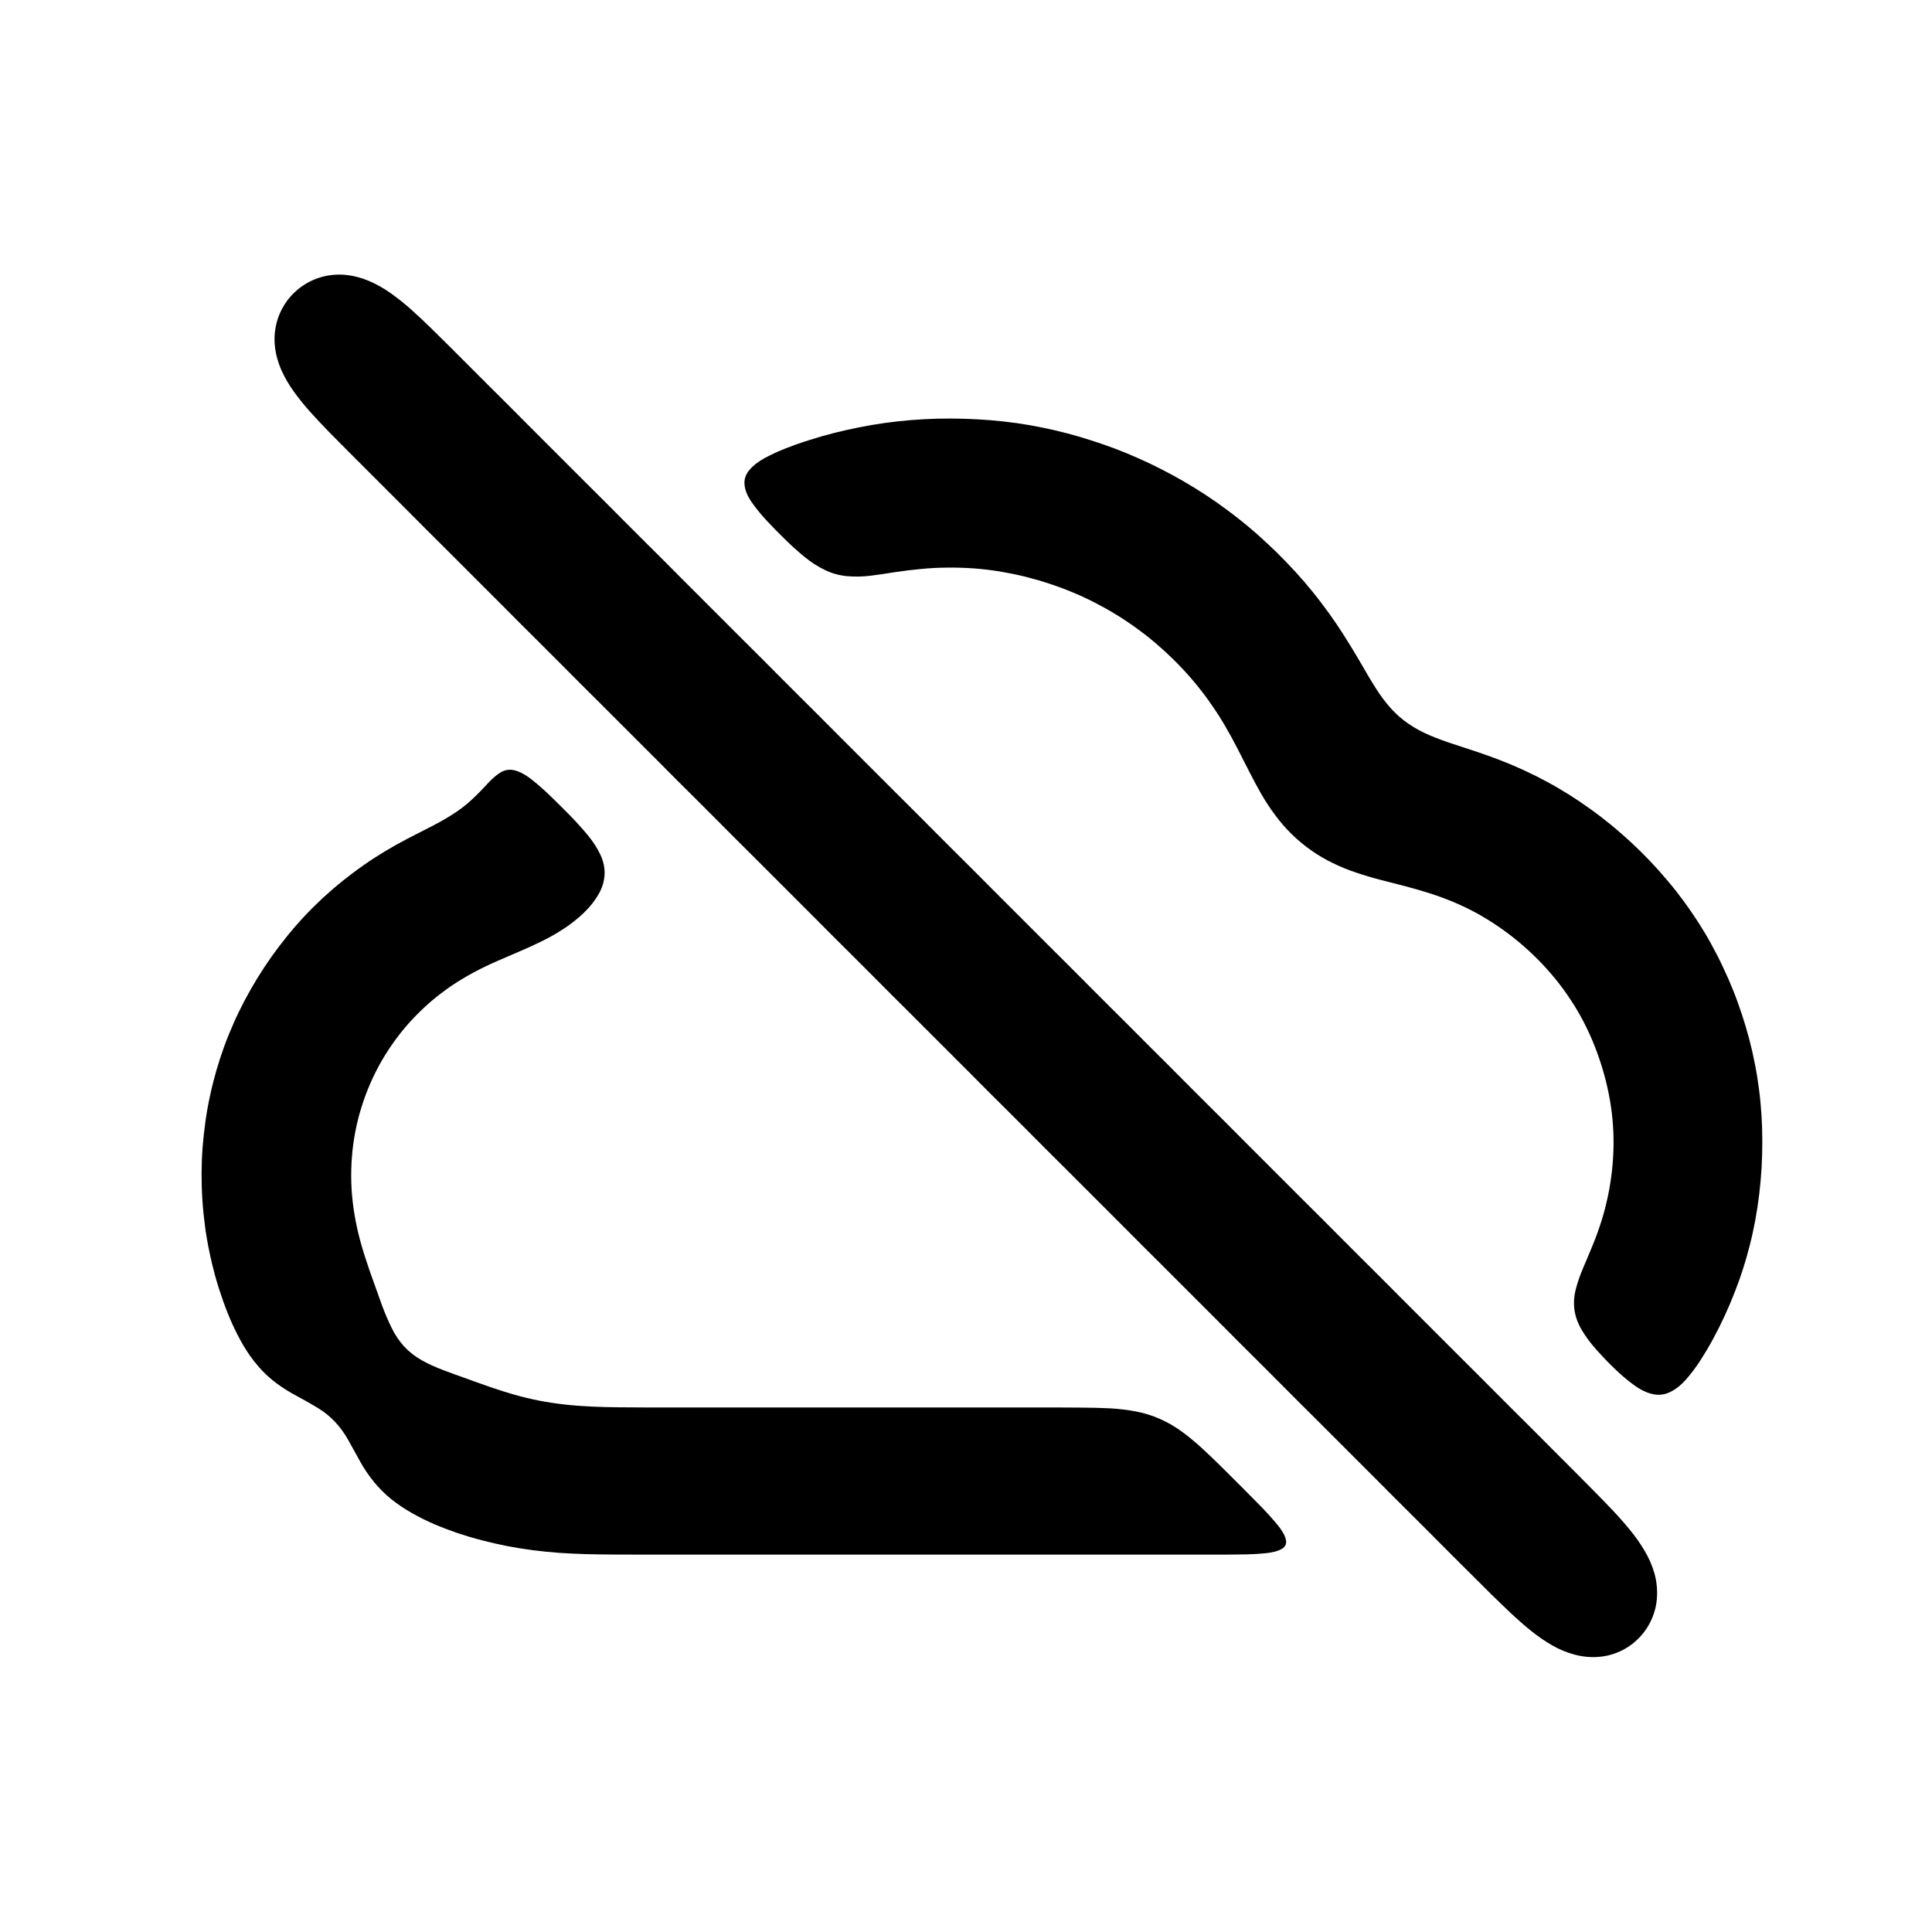
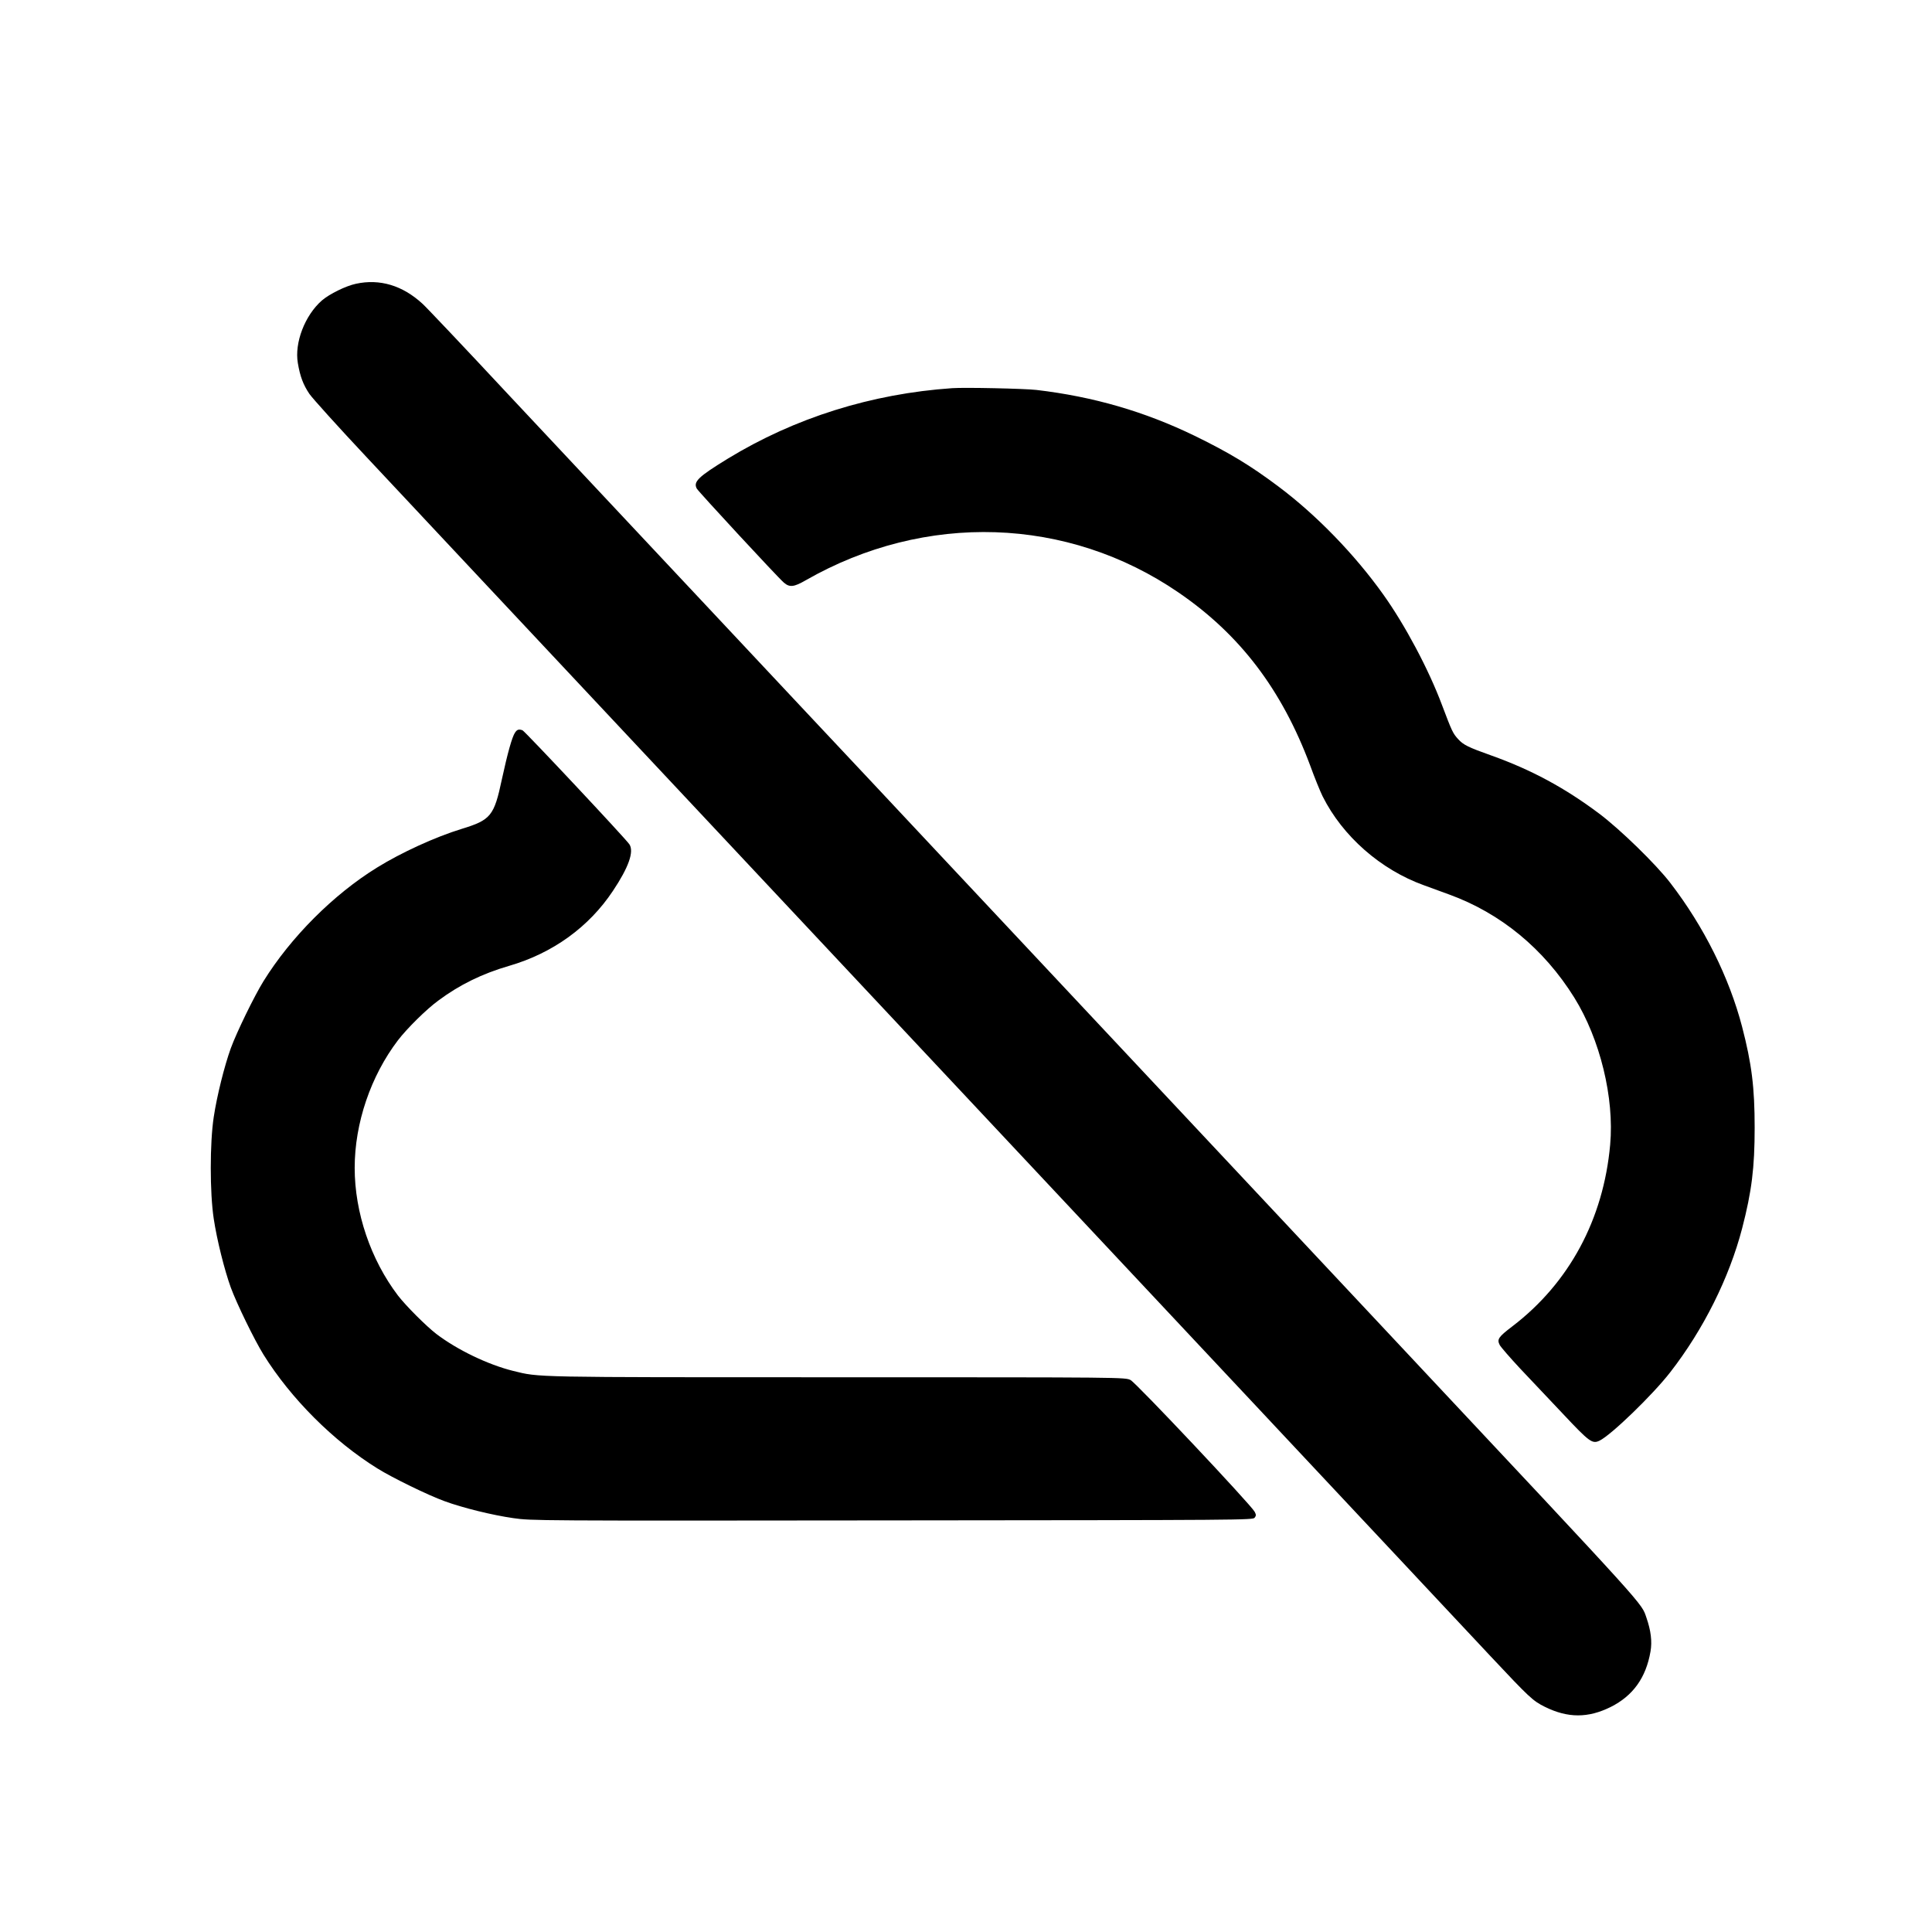
<svg xmlns="http://www.w3.org/2000/svg" width="24" height="24" viewBox="0 0 24 24" fill="none">
-   <path fill="currentColor" fill-rule="evenodd" d="M6.399 9.571C6.334 9.553 6.273 9.562 6.217 9.596C6.161 9.631 6.104 9.681 6.045 9.747C5.986 9.812 5.921 9.878 5.848 9.945C5.776 10.011 5.696 10.071 5.609 10.125C5.523 10.179 5.433 10.229 5.340 10.276C5.247 10.323 5.154 10.371 5.061 10.419C4.968 10.468 4.876 10.519 4.786 10.573C4.695 10.628 4.606 10.685 4.518 10.747C4.430 10.808 4.344 10.873 4.260 10.940C4.175 11.008 4.093 11.079 4.012 11.153C3.932 11.228 3.854 11.304 3.780 11.384C3.705 11.464 3.634 11.546 3.566 11.630C3.498 11.714 3.433 11.800 3.371 11.887C3.309 11.975 3.251 12.063 3.195 12.154C3.140 12.244 3.088 12.335 3.039 12.428C2.990 12.521 2.944 12.615 2.902 12.711C2.860 12.806 2.820 12.903 2.784 13.002C2.749 13.100 2.716 13.200 2.687 13.301C2.658 13.402 2.632 13.504 2.610 13.608C2.587 13.712 2.568 13.817 2.553 13.924C2.538 14.031 2.526 14.138 2.517 14.247C2.509 14.356 2.505 14.465 2.504 14.575C2.504 14.685 2.507 14.795 2.514 14.904C2.521 15.013 2.532 15.121 2.546 15.228C2.560 15.335 2.578 15.441 2.600 15.545C2.621 15.649 2.646 15.752 2.674 15.854C2.702 15.955 2.734 16.055 2.769 16.154C2.804 16.253 2.842 16.350 2.885 16.445C2.928 16.540 2.975 16.632 3.028 16.722C3.081 16.811 3.141 16.895 3.208 16.972C3.274 17.050 3.349 17.119 3.430 17.180C3.511 17.240 3.596 17.294 3.686 17.341C3.775 17.389 3.861 17.437 3.943 17.487C4.025 17.536 4.098 17.595 4.162 17.663C4.225 17.730 4.281 17.807 4.328 17.892C4.376 17.978 4.424 18.065 4.473 18.154C4.522 18.243 4.579 18.327 4.643 18.406C4.707 18.485 4.779 18.557 4.859 18.622C4.940 18.686 5.025 18.744 5.116 18.795C5.206 18.846 5.299 18.893 5.395 18.934C5.491 18.975 5.589 19.012 5.688 19.046C5.788 19.079 5.888 19.109 5.990 19.135C6.093 19.162 6.196 19.185 6.301 19.206C6.405 19.226 6.511 19.243 6.619 19.257C6.726 19.271 6.835 19.282 6.945 19.290C7.055 19.297 7.166 19.303 7.278 19.306C7.390 19.309 7.502 19.310 7.615 19.311C7.728 19.312 7.841 19.312 7.954 19.312C8.067 19.312 8.180 19.312 8.293 19.312C8.406 19.312 8.519 19.312 8.633 19.312C8.746 19.312 8.859 19.312 8.972 19.312C9.085 19.312 9.198 19.312 9.311 19.312C9.425 19.312 9.538 19.312 9.651 19.312C9.764 19.312 9.877 19.312 9.990 19.312C10.103 19.312 10.217 19.312 10.330 19.312C10.443 19.312 10.556 19.312 10.669 19.312C10.782 19.312 10.895 19.312 11.009 19.312C11.122 19.312 11.235 19.312 11.348 19.312C11.461 19.312 11.574 19.312 11.687 19.312C11.801 19.312 11.914 19.312 12.027 19.312C12.140 19.312 12.253 19.312 12.366 19.312C12.479 19.312 12.593 19.312 12.706 19.312C12.819 19.312 12.932 19.312 13.045 19.312C13.158 19.312 13.271 19.312 13.385 19.312C13.498 19.312 13.611 19.312 13.724 19.312C13.837 19.312 13.950 19.312 14.063 19.312C14.177 19.312 14.290 19.312 14.403 19.312C14.516 19.312 14.629 19.312 14.742 19.312C14.855 19.312 14.969 19.312 15.082 19.312C15.195 19.312 15.306 19.312 15.416 19.310C15.526 19.309 15.627 19.304 15.718 19.295C15.810 19.286 15.878 19.268 15.924 19.240C15.971 19.212 15.986 19.172 15.972 19.119C15.958 19.066 15.922 19.004 15.862 18.933C15.803 18.862 15.735 18.786 15.658 18.708C15.581 18.629 15.503 18.550 15.423 18.470C15.343 18.390 15.263 18.310 15.182 18.230C15.102 18.151 15.021 18.073 14.939 17.997C14.858 17.922 14.773 17.852 14.687 17.788C14.600 17.724 14.509 17.671 14.413 17.628C14.318 17.586 14.218 17.554 14.113 17.534C14.008 17.514 13.900 17.501 13.790 17.495C13.679 17.490 13.567 17.486 13.454 17.486C13.341 17.485 13.228 17.484 13.115 17.484C13.002 17.484 12.889 17.484 12.776 17.484C12.663 17.484 12.550 17.484 12.436 17.484C12.323 17.484 12.210 17.484 12.097 17.484C11.984 17.484 11.871 17.484 11.758 17.484C11.644 17.484 11.531 17.484 11.418 17.484C11.305 17.484 11.192 17.484 11.079 17.484C10.966 17.484 10.852 17.484 10.739 17.484C10.626 17.484 10.513 17.484 10.400 17.484C10.287 17.484 10.174 17.484 10.060 17.484C9.947 17.484 9.834 17.484 9.721 17.484C9.608 17.484 9.495 17.484 9.382 17.484C9.268 17.484 9.155 17.484 9.042 17.484C8.929 17.484 8.816 17.484 8.703 17.484C8.590 17.484 8.476 17.484 8.363 17.484C8.250 17.484 8.137 17.484 8.024 17.484C7.911 17.484 7.798 17.483 7.685 17.482C7.573 17.481 7.461 17.478 7.350 17.473C7.239 17.468 7.129 17.460 7.021 17.448C6.912 17.436 6.806 17.420 6.701 17.400C6.596 17.379 6.494 17.355 6.392 17.326C6.291 17.297 6.191 17.265 6.092 17.231C5.993 17.196 5.895 17.162 5.797 17.126C5.698 17.091 5.602 17.056 5.506 17.020C5.411 16.984 5.321 16.943 5.238 16.897C5.155 16.850 5.082 16.793 5.020 16.726C4.959 16.658 4.906 16.581 4.864 16.493C4.821 16.406 4.782 16.314 4.746 16.217C4.711 16.120 4.676 16.022 4.641 15.924C4.605 15.826 4.571 15.727 4.539 15.627C4.506 15.527 4.477 15.426 4.452 15.324C4.427 15.221 4.407 15.117 4.392 15.011C4.377 14.905 4.367 14.798 4.364 14.691C4.361 14.583 4.363 14.476 4.372 14.369C4.380 14.262 4.395 14.156 4.415 14.052C4.435 13.948 4.461 13.846 4.493 13.746C4.524 13.646 4.561 13.548 4.603 13.452C4.645 13.356 4.692 13.263 4.745 13.172C4.798 13.081 4.856 12.992 4.920 12.906C4.983 12.821 5.051 12.738 5.125 12.660C5.199 12.581 5.276 12.507 5.358 12.437C5.440 12.367 5.525 12.303 5.613 12.243C5.701 12.184 5.791 12.130 5.884 12.080C5.976 12.031 6.070 11.985 6.166 11.943C6.262 11.901 6.358 11.860 6.454 11.819C6.550 11.778 6.645 11.735 6.739 11.688C6.833 11.642 6.923 11.590 7.011 11.532C7.098 11.474 7.179 11.410 7.252 11.340C7.326 11.269 7.386 11.194 7.433 11.113C7.480 11.033 7.505 10.951 7.510 10.866C7.514 10.782 7.497 10.698 7.457 10.615C7.418 10.532 7.364 10.450 7.296 10.368C7.228 10.287 7.155 10.206 7.077 10.126C6.998 10.046 6.919 9.968 6.840 9.891C6.761 9.814 6.683 9.746 6.608 9.686C6.534 9.627 6.464 9.589 6.399 9.571Z M11.642 5.201C11.531 5.204 11.421 5.210 11.311 5.219C11.202 5.228 11.094 5.240 10.987 5.255C10.880 5.270 10.774 5.288 10.670 5.309C10.565 5.330 10.462 5.353 10.359 5.379C10.257 5.405 10.156 5.434 10.056 5.466C9.955 5.497 9.857 5.532 9.762 5.569C9.666 5.607 9.577 5.648 9.496 5.692C9.415 5.737 9.352 5.787 9.307 5.841C9.262 5.896 9.242 5.956 9.249 6.022C9.255 6.088 9.283 6.158 9.334 6.233C9.385 6.307 9.447 6.384 9.520 6.463C9.593 6.542 9.670 6.620 9.750 6.698C9.829 6.776 9.910 6.849 9.993 6.917C10.075 6.984 10.160 7.039 10.248 7.081C10.335 7.123 10.426 7.148 10.520 7.157C10.615 7.166 10.713 7.164 10.813 7.152C10.914 7.139 11.017 7.124 11.122 7.107C11.228 7.091 11.334 7.078 11.443 7.068C11.551 7.057 11.660 7.052 11.770 7.051C11.880 7.050 11.989 7.053 12.098 7.061C12.207 7.069 12.314 7.082 12.420 7.099C12.526 7.117 12.630 7.138 12.733 7.163C12.836 7.189 12.937 7.218 13.036 7.251C13.136 7.284 13.234 7.320 13.331 7.361C13.427 7.401 13.522 7.445 13.615 7.494C13.708 7.542 13.800 7.594 13.890 7.650C13.980 7.706 14.068 7.766 14.154 7.830C14.241 7.894 14.325 7.962 14.406 8.034C14.488 8.106 14.567 8.181 14.643 8.259C14.719 8.337 14.791 8.418 14.860 8.502C14.929 8.586 14.994 8.672 15.054 8.760C15.115 8.848 15.172 8.937 15.225 9.029C15.278 9.120 15.328 9.212 15.376 9.306C15.424 9.399 15.471 9.492 15.519 9.586C15.566 9.680 15.616 9.772 15.668 9.863C15.720 9.954 15.778 10.042 15.841 10.126C15.903 10.210 15.972 10.290 16.047 10.363C16.122 10.437 16.203 10.504 16.289 10.564C16.374 10.624 16.464 10.677 16.558 10.722C16.652 10.768 16.748 10.807 16.848 10.840C16.947 10.874 17.048 10.904 17.150 10.930C17.253 10.957 17.355 10.983 17.457 11.009C17.559 11.036 17.661 11.065 17.761 11.097C17.861 11.129 17.959 11.165 18.055 11.205C18.152 11.246 18.246 11.291 18.339 11.341C18.431 11.392 18.521 11.447 18.609 11.507C18.697 11.567 18.782 11.631 18.865 11.700C18.948 11.769 19.027 11.842 19.104 11.919C19.180 11.995 19.252 12.076 19.320 12.159C19.388 12.242 19.451 12.328 19.509 12.417C19.568 12.505 19.621 12.596 19.670 12.689C19.718 12.782 19.762 12.877 19.801 12.974C19.840 13.071 19.875 13.170 19.905 13.271C19.936 13.371 19.961 13.473 19.982 13.577C20.004 13.681 20.019 13.787 20.030 13.894C20.040 14.000 20.045 14.108 20.044 14.216C20.043 14.324 20.037 14.431 20.025 14.538C20.013 14.645 19.997 14.751 19.975 14.855C19.953 14.959 19.927 15.061 19.896 15.161C19.864 15.262 19.829 15.360 19.790 15.456C19.750 15.553 19.711 15.647 19.671 15.740C19.631 15.832 19.599 15.923 19.576 16.011C19.553 16.099 19.547 16.186 19.558 16.270C19.570 16.355 19.600 16.438 19.648 16.520C19.697 16.602 19.756 16.683 19.828 16.763C19.899 16.843 19.974 16.922 20.053 16.998C20.132 17.074 20.211 17.142 20.290 17.200C20.369 17.259 20.447 17.298 20.522 17.316C20.598 17.335 20.671 17.328 20.741 17.295C20.811 17.263 20.878 17.211 20.941 17.140C21.004 17.069 21.064 16.990 21.121 16.902C21.177 16.815 21.231 16.725 21.281 16.632C21.331 16.540 21.378 16.446 21.422 16.351C21.466 16.256 21.507 16.160 21.545 16.063C21.584 15.965 21.619 15.867 21.651 15.767C21.683 15.667 21.712 15.566 21.738 15.463C21.764 15.361 21.786 15.257 21.806 15.151C21.825 15.046 21.841 14.940 21.854 14.832C21.867 14.725 21.876 14.617 21.883 14.508C21.889 14.399 21.892 14.290 21.892 14.181C21.892 14.071 21.889 13.962 21.882 13.853C21.875 13.745 21.865 13.637 21.851 13.530C21.837 13.423 21.820 13.317 21.799 13.212C21.779 13.108 21.755 13.004 21.728 12.902C21.701 12.800 21.671 12.699 21.638 12.600C21.605 12.500 21.570 12.402 21.531 12.305C21.492 12.207 21.450 12.112 21.405 12.017C21.361 11.922 21.313 11.829 21.262 11.736C21.212 11.644 21.158 11.553 21.101 11.464C21.043 11.374 20.983 11.286 20.919 11.199C20.856 11.113 20.789 11.027 20.718 10.944C20.648 10.860 20.575 10.778 20.499 10.698C20.423 10.618 20.345 10.541 20.264 10.466C20.183 10.391 20.101 10.319 20.017 10.250C19.932 10.181 19.847 10.115 19.759 10.052C19.672 9.989 19.584 9.930 19.494 9.873C19.404 9.817 19.313 9.763 19.220 9.713C19.128 9.663 19.034 9.616 18.939 9.572C18.844 9.528 18.748 9.487 18.650 9.449C18.553 9.411 18.455 9.376 18.355 9.342C18.256 9.309 18.156 9.276 18.057 9.244C17.957 9.212 17.860 9.176 17.765 9.136C17.671 9.097 17.582 9.049 17.500 8.993C17.417 8.937 17.343 8.872 17.276 8.797C17.209 8.722 17.148 8.640 17.093 8.553C17.038 8.466 16.984 8.377 16.932 8.285C16.879 8.194 16.826 8.103 16.770 8.013C16.715 7.923 16.658 7.833 16.598 7.745C16.538 7.657 16.475 7.569 16.409 7.483C16.344 7.397 16.275 7.313 16.204 7.229C16.132 7.146 16.058 7.065 15.981 6.985C15.904 6.905 15.825 6.827 15.744 6.752C15.663 6.676 15.581 6.603 15.497 6.533C15.412 6.463 15.327 6.396 15.240 6.332C15.154 6.268 15.066 6.207 14.977 6.148C14.888 6.090 14.798 6.034 14.706 5.981C14.615 5.928 14.523 5.878 14.429 5.830C14.336 5.782 14.241 5.737 14.146 5.695C14.050 5.652 13.953 5.612 13.856 5.575C13.758 5.538 13.659 5.504 13.559 5.472C13.459 5.439 13.358 5.410 13.256 5.383C13.154 5.356 13.051 5.332 12.946 5.311C12.842 5.290 12.736 5.271 12.629 5.256C12.522 5.241 12.414 5.229 12.305 5.220C12.195 5.211 12.085 5.205 11.974 5.202C11.863 5.199 11.752 5.198 11.642 5.201Z M4.296 3.415C4.198 3.406 4.103 3.413 4.009 3.437C3.915 3.462 3.829 3.502 3.750 3.557C3.671 3.613 3.604 3.681 3.549 3.761C3.495 3.841 3.456 3.928 3.433 4.023C3.410 4.117 3.405 4.213 3.416 4.310C3.427 4.408 3.454 4.503 3.495 4.597C3.537 4.690 3.589 4.780 3.652 4.867C3.715 4.954 3.783 5.039 3.858 5.122C3.933 5.204 4.009 5.286 4.088 5.367C4.167 5.447 4.247 5.528 4.327 5.608C4.407 5.688 4.487 5.769 4.568 5.849C4.648 5.929 4.728 6.009 4.808 6.089C4.888 6.170 4.969 6.250 5.049 6.330C5.129 6.410 5.209 6.490 5.289 6.571C5.370 6.651 5.450 6.731 5.530 6.811C5.610 6.891 5.690 6.972 5.771 7.052C5.851 7.132 5.931 7.212 6.011 7.292C6.091 7.373 6.172 7.453 6.252 7.533C6.332 7.613 6.412 7.694 6.492 7.774C6.573 7.854 6.653 7.934 6.733 8.014C6.813 8.095 6.894 8.175 6.974 8.255C7.054 8.335 7.134 8.415 7.214 8.496C7.295 8.576 7.375 8.656 7.455 8.736C7.535 8.816 7.615 8.897 7.696 8.977C7.776 9.057 7.856 9.137 7.936 9.217C8.016 9.298 8.097 9.378 8.177 9.458C8.257 9.538 8.337 9.619 8.417 9.699C8.498 9.779 8.578 9.859 8.658 9.939C8.738 10.020 8.818 10.100 8.899 10.180C8.979 10.260 9.059 10.340 9.139 10.421C9.220 10.501 9.300 10.581 9.380 10.661C9.460 10.741 9.540 10.822 9.621 10.902C9.701 10.982 9.781 11.062 9.861 11.142C9.941 11.223 10.022 11.303 10.102 11.383C10.182 11.463 10.262 11.543 10.342 11.624C10.423 11.704 10.503 11.784 10.583 11.864C10.663 11.945 10.743 12.025 10.824 12.105C10.904 12.185 10.984 12.265 11.064 12.346C11.145 12.426 11.225 12.506 11.305 12.586C11.385 12.666 11.465 12.747 11.546 12.827C11.626 12.907 11.706 12.987 11.786 13.067C11.866 13.148 11.947 13.228 12.027 13.308C12.107 13.388 12.187 13.468 12.267 13.549C12.348 13.629 12.428 13.709 12.508 13.789C12.588 13.869 12.668 13.950 12.749 14.030C12.829 14.110 12.909 14.190 12.989 14.271C13.069 14.351 13.150 14.431 13.230 14.511C13.310 14.591 13.390 14.672 13.471 14.752C13.551 14.832 13.631 14.912 13.711 14.992C13.791 15.073 13.872 15.153 13.952 15.233C14.032 15.313 14.112 15.393 14.192 15.474C14.273 15.554 14.353 15.634 14.433 15.714C14.513 15.794 14.593 15.875 14.674 15.955C14.754 16.035 14.834 16.115 14.914 16.195C14.994 16.276 15.075 16.356 15.155 16.436C15.235 16.516 15.315 16.597 15.395 16.677C15.476 16.757 15.556 16.837 15.636 16.917C15.716 16.998 15.797 17.078 15.877 17.158C15.957 17.238 16.037 17.318 16.117 17.399C16.198 17.479 16.278 17.559 16.358 17.639C16.438 17.719 16.518 17.800 16.599 17.880C16.679 17.960 16.759 18.040 16.839 18.120C16.919 18.201 17.000 18.281 17.080 18.361C17.160 18.441 17.240 18.521 17.320 18.602C17.401 18.682 17.481 18.762 17.561 18.842C17.641 18.923 17.721 19.003 17.802 19.083C17.882 19.163 17.962 19.243 18.042 19.324C18.123 19.404 18.203 19.484 18.283 19.564C18.363 19.644 18.444 19.724 18.524 19.804C18.604 19.883 18.686 19.961 18.767 20.038C18.849 20.115 18.932 20.188 19.017 20.257C19.102 20.325 19.189 20.386 19.280 20.438C19.370 20.490 19.464 20.529 19.560 20.554C19.656 20.580 19.753 20.590 19.849 20.583C19.946 20.577 20.038 20.553 20.126 20.513C20.213 20.473 20.291 20.418 20.358 20.349C20.426 20.280 20.479 20.202 20.518 20.113C20.557 20.024 20.579 19.932 20.584 19.835C20.589 19.738 20.579 19.641 20.552 19.545C20.525 19.449 20.484 19.356 20.431 19.266C20.378 19.176 20.317 19.089 20.247 19.004C20.178 18.920 20.105 18.837 20.027 18.755C19.950 18.674 19.872 18.593 19.792 18.513C19.713 18.432 19.633 18.352 19.553 18.272C19.473 18.191 19.392 18.111 19.312 18.031C19.232 17.951 19.152 17.871 19.072 17.790C18.991 17.710 18.911 17.630 18.831 17.550C18.751 17.469 18.671 17.389 18.590 17.309C18.510 17.229 18.430 17.149 18.350 17.068C18.269 16.988 18.189 16.908 18.109 16.828C18.029 16.748 17.949 16.667 17.868 16.587C17.788 16.507 17.708 16.427 17.628 16.347C17.548 16.266 17.467 16.186 17.387 16.106C17.307 16.026 17.227 15.946 17.147 15.865C17.066 15.785 16.986 15.705 16.906 15.625C16.826 15.544 16.746 15.464 16.665 15.384C16.585 15.304 16.505 15.224 16.425 15.143C16.345 15.063 16.264 14.983 16.184 14.903C16.104 14.823 16.024 14.742 15.943 14.662C15.863 14.582 15.783 14.502 15.703 14.422C15.623 14.341 15.542 14.261 15.462 14.181C15.382 14.101 15.302 14.021 15.222 13.940C15.141 13.860 15.061 13.780 14.981 13.700C14.901 13.620 14.821 13.539 14.740 13.459C14.660 13.379 14.580 13.299 14.500 13.218C14.420 13.138 14.339 13.058 14.259 12.978C14.179 12.898 14.099 12.817 14.019 12.737C13.938 12.657 13.858 12.577 13.778 12.497C13.698 12.416 13.617 12.336 13.537 12.256C13.457 12.176 13.377 12.096 13.297 12.015C13.216 11.935 13.136 11.855 13.056 11.775C12.976 11.695 12.896 11.614 12.815 11.534C12.735 11.454 12.655 11.374 12.575 11.294C12.495 11.213 12.414 11.133 12.334 11.053C12.254 10.973 12.174 10.892 12.094 10.812C12.013 10.732 11.933 10.652 11.853 10.572C11.773 10.491 11.692 10.411 11.612 10.331C11.532 10.251 11.452 10.171 11.372 10.090C11.291 10.010 11.211 9.930 11.131 9.850C11.051 9.770 10.971 9.689 10.890 9.609C10.810 9.529 10.730 9.449 10.650 9.369C10.570 9.288 10.489 9.208 10.409 9.128C10.329 9.048 10.249 8.968 10.169 8.887C10.088 8.807 10.008 8.727 9.928 8.647C9.848 8.566 9.768 8.486 9.687 8.406C9.607 8.326 9.527 8.246 9.447 8.165C9.366 8.085 9.286 8.005 9.206 7.925C9.126 7.845 9.046 7.764 8.965 7.684C8.885 7.604 8.805 7.524 8.725 7.444C8.645 7.363 8.564 7.283 8.484 7.203C8.404 7.123 8.324 7.043 8.244 6.962C8.163 6.882 8.083 6.802 8.003 6.722C7.923 6.642 7.843 6.561 7.762 6.481C7.682 6.401 7.602 6.321 7.522 6.240C7.442 6.160 7.361 6.080 7.281 6.000C7.201 5.920 7.121 5.839 7.040 5.759C6.960 5.679 6.880 5.599 6.800 5.519C6.720 5.438 6.639 5.358 6.559 5.278C6.479 5.198 6.399 5.118 6.319 5.037C6.238 4.957 6.158 4.877 6.078 4.797C5.998 4.717 5.918 4.636 5.837 4.556C5.757 4.476 5.677 4.396 5.597 4.316C5.516 4.236 5.436 4.156 5.355 4.077C5.275 3.998 5.193 3.922 5.110 3.847C5.027 3.773 4.942 3.705 4.855 3.643C4.768 3.581 4.677 3.530 4.583 3.490C4.489 3.450 4.394 3.425 4.296 3.415Z" />
+   <path fill="currentColor" fill-rule="evenodd" d="M4.422 3.525C4.295 3.552 4.092 3.652 3.998 3.733C3.788 3.917 3.656 4.258 3.700 4.511C3.728 4.677 3.767 4.780 3.844 4.894C3.883 4.950 4.203 5.305 4.555 5.680C4.908 6.056 5.589 6.783 6.070 7.297C6.552 7.811 7.395 8.711 7.945 9.297C8.495 9.883 9.339 10.783 9.820 11.297C10.302 11.811 11.145 12.711 11.695 13.297C12.245 13.883 13.089 14.783 13.570 15.297C14.052 15.811 14.895 16.711 15.445 17.297C15.995 17.883 16.836 18.780 17.312 19.289C17.789 19.798 18.330 20.375 18.514 20.572C19.002 21.092 19.041 21.128 19.191 21.203C19.477 21.344 19.727 21.344 20.008 21.205C20.286 21.066 20.447 20.841 20.503 20.516C20.525 20.392 20.508 20.255 20.453 20.097C20.386 19.906 20.514 20.047 17.445 16.773C16.836 16.122 15.942 15.170 15.461 14.656C14.980 14.142 14.136 13.242 13.586 12.656C13.036 12.070 12.192 11.170 11.711 10.656C11.230 10.142 10.436 9.295 9.945 8.773C9.042 7.811 8.105 6.811 6.311 4.897C5.766 4.312 5.288 3.808 5.248 3.773C5.000 3.545 4.717 3.461 4.422 3.525Z M11.828 4.822C10.827 4.891 9.875 5.189 9.042 5.697C8.675 5.922 8.609 5.984 8.656 6.070C8.678 6.109 9.659 7.170 9.738 7.238C9.808 7.298 9.861 7.294 10.008 7.209C11.494 6.358 13.263 6.416 14.641 7.361C15.405 7.884 15.923 8.567 16.275 9.508C16.331 9.663 16.402 9.836 16.430 9.892C16.678 10.388 17.150 10.803 17.688 10.997C17.761 11.023 17.902 11.075 18.000 11.111C18.642 11.344 19.178 11.786 19.556 12.392C19.877 12.908 20.055 13.639 20.002 14.220C19.919 15.147 19.492 15.939 18.786 16.477C18.613 16.609 18.594 16.637 18.630 16.708C18.644 16.734 18.759 16.867 18.886 17.003C19.012 17.137 19.253 17.391 19.419 17.567C19.745 17.914 19.780 17.939 19.869 17.897C20.013 17.828 20.530 17.328 20.748 17.047C21.161 16.516 21.481 15.873 21.641 15.261C21.761 14.798 21.797 14.505 21.797 14.008C21.797 13.511 21.761 13.217 21.641 12.755C21.481 12.142 21.166 11.509 20.750 10.969C20.572 10.736 20.123 10.300 19.867 10.108C19.438 9.786 19.020 9.561 18.523 9.384C18.239 9.283 18.178 9.253 18.113 9.181C18.048 9.109 18.038 9.089 17.913 8.758C17.747 8.314 17.452 7.761 17.184 7.386C16.830 6.889 16.353 6.397 15.883 6.045C15.534 5.783 15.273 5.625 14.841 5.414C14.216 5.111 13.581 4.927 12.875 4.844C12.725 4.827 11.986 4.811 11.828 4.822Z M6.397 9.102C6.361 9.156 6.306 9.352 6.234 9.683C6.138 10.136 6.097 10.186 5.734 10.297C5.408 10.397 4.984 10.591 4.684 10.777C4.142 11.111 3.611 11.644 3.273 12.189C3.158 12.375 2.941 12.820 2.867 13.022C2.788 13.241 2.695 13.611 2.655 13.877C2.606 14.200 2.606 14.816 2.655 15.139C2.695 15.405 2.788 15.775 2.867 15.994C2.941 16.195 3.158 16.641 3.273 16.827C3.613 17.373 4.142 17.903 4.689 18.242C4.875 18.358 5.320 18.575 5.522 18.648C5.744 18.730 6.117 18.822 6.378 18.859C6.600 18.891 6.631 18.892 11.083 18.887C15.452 18.883 15.566 18.883 15.586 18.853C15.605 18.828 15.605 18.817 15.586 18.780C15.542 18.695 14.116 17.181 14.045 17.144C13.978 17.109 13.978 17.109 10.406 17.109C6.564 17.109 6.708 17.111 6.375 17.030C6.064 16.953 5.683 16.770 5.422 16.572C5.292 16.472 5.044 16.223 4.944 16.094C4.605 15.648 4.406 15.062 4.406 14.508C4.406 13.953 4.605 13.367 4.944 12.922C5.055 12.777 5.298 12.536 5.447 12.428C5.709 12.233 5.991 12.095 6.325 11.998C6.866 11.841 7.316 11.516 7.614 11.067C7.809 10.775 7.878 10.580 7.819 10.489C7.777 10.423 6.520 9.083 6.491 9.072C6.445 9.055 6.423 9.062 6.397 9.102Z" />
</svg>
